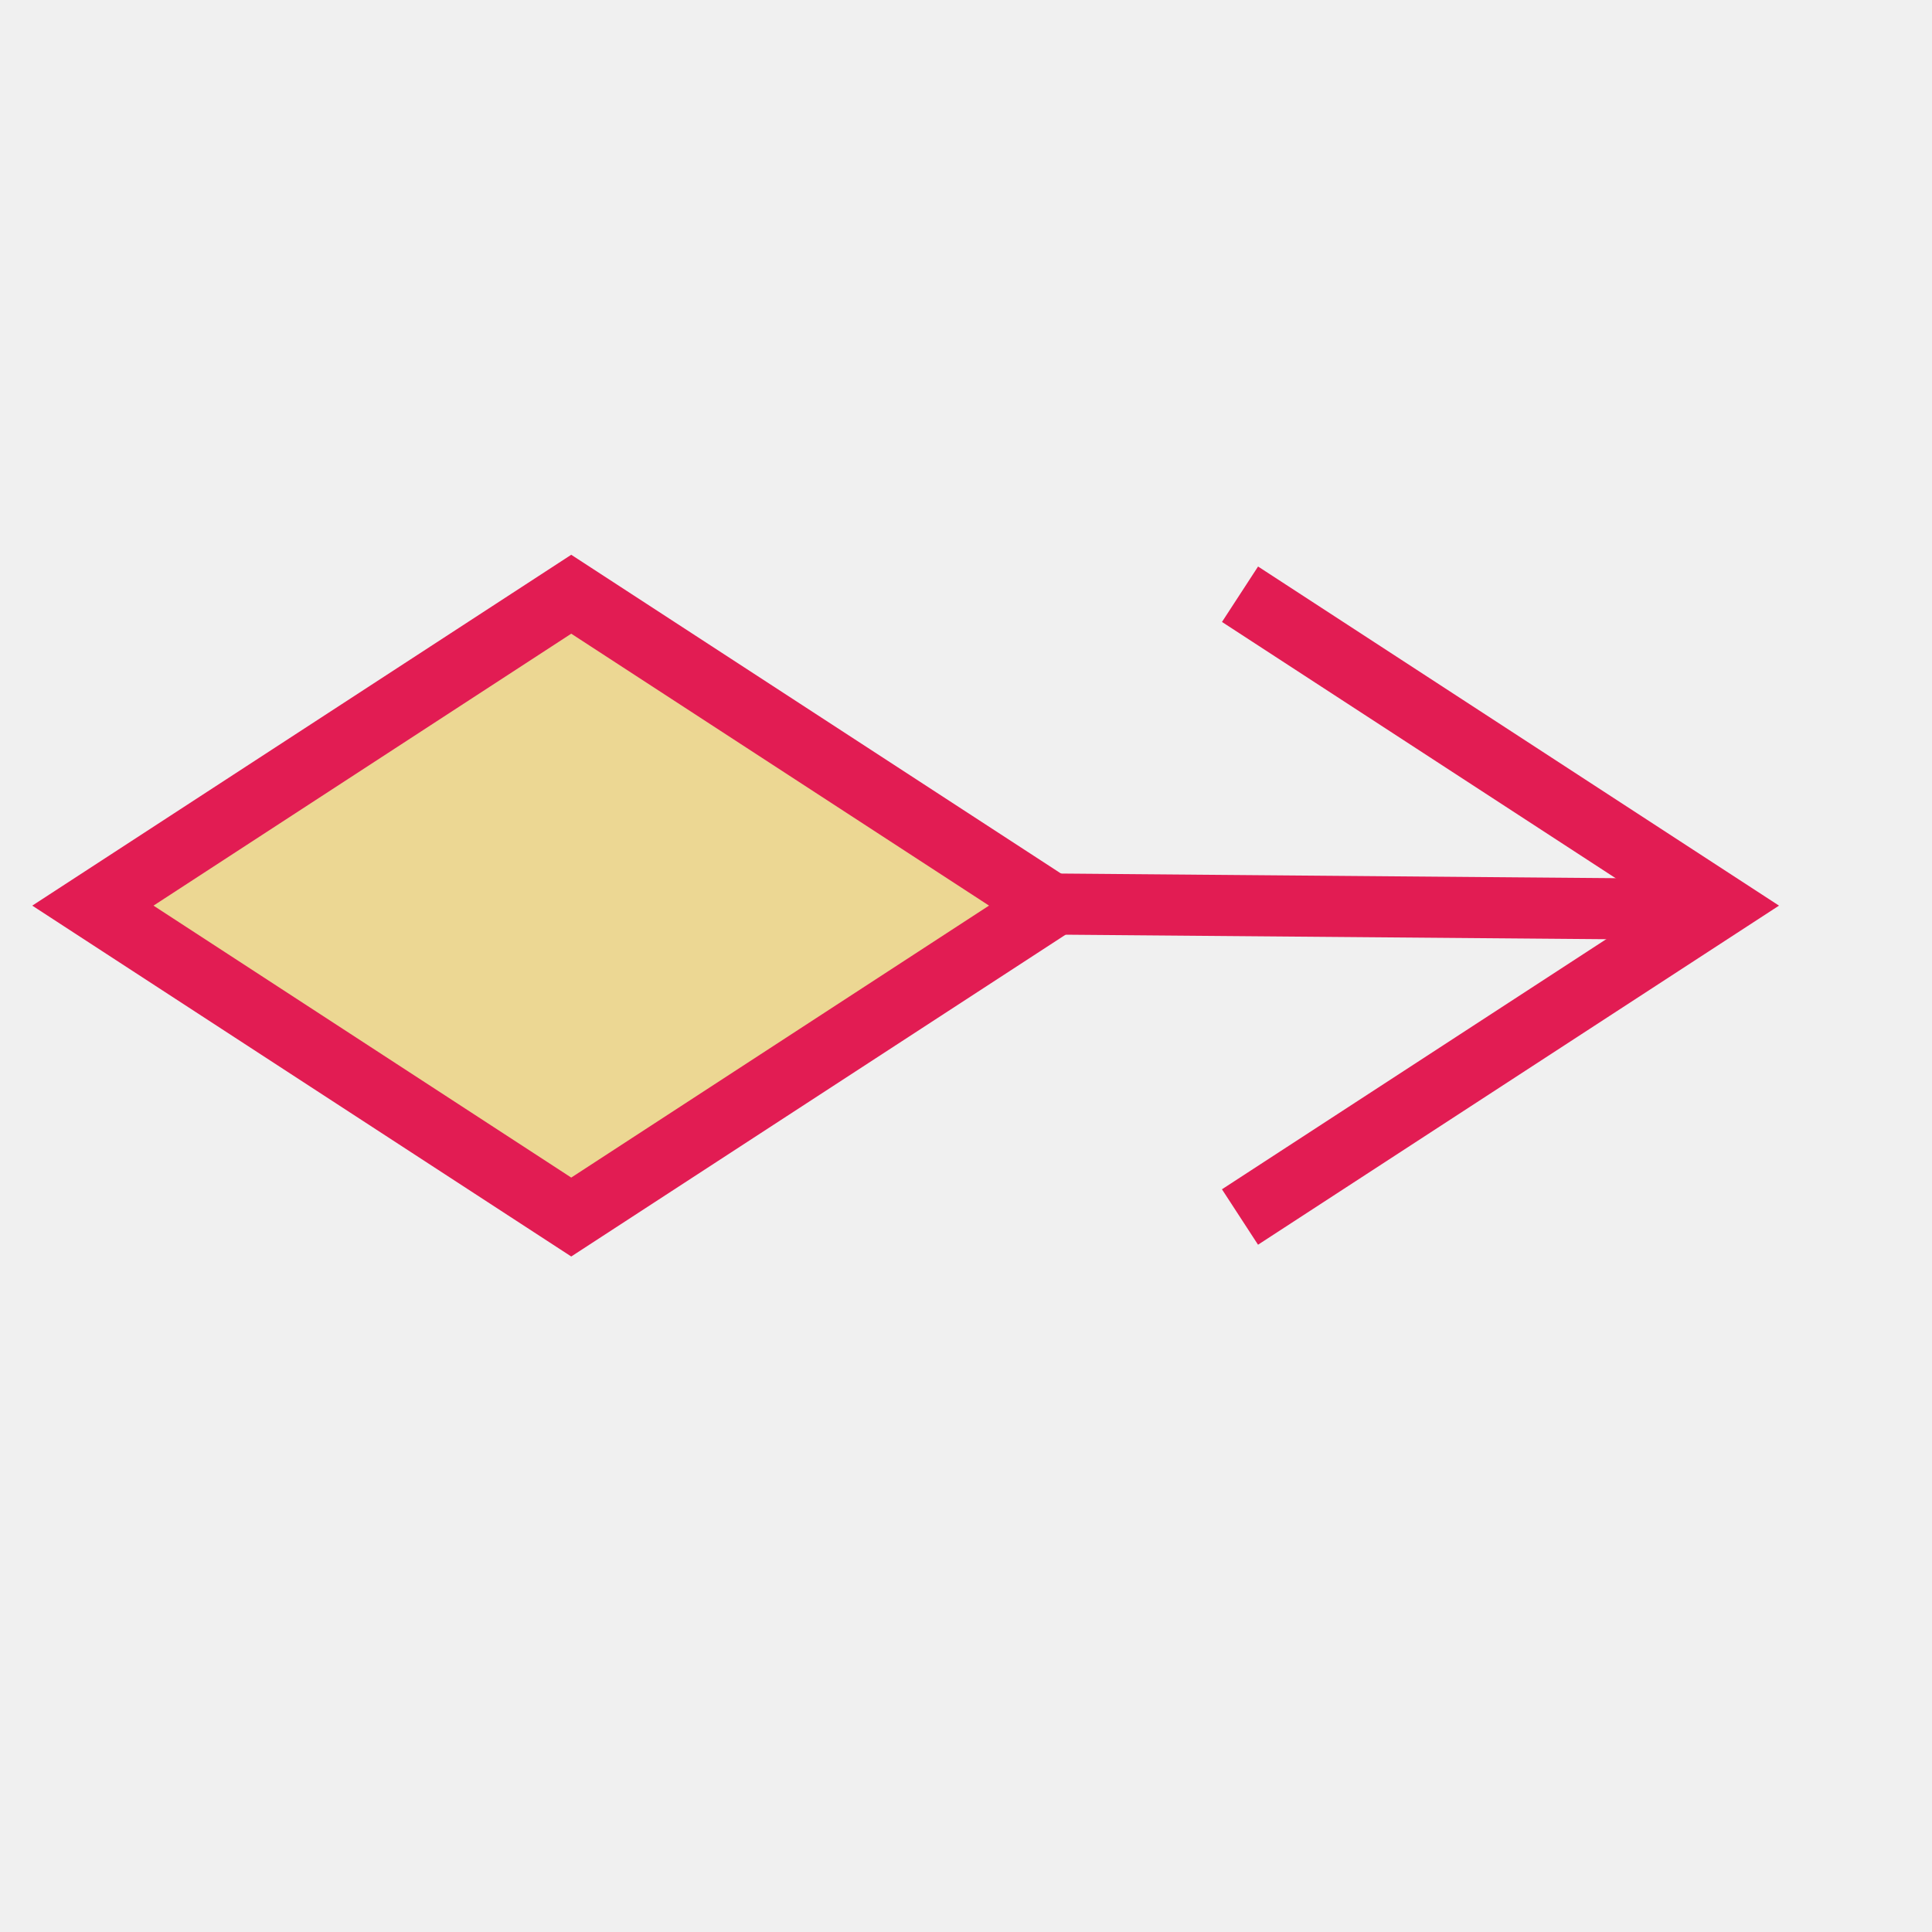
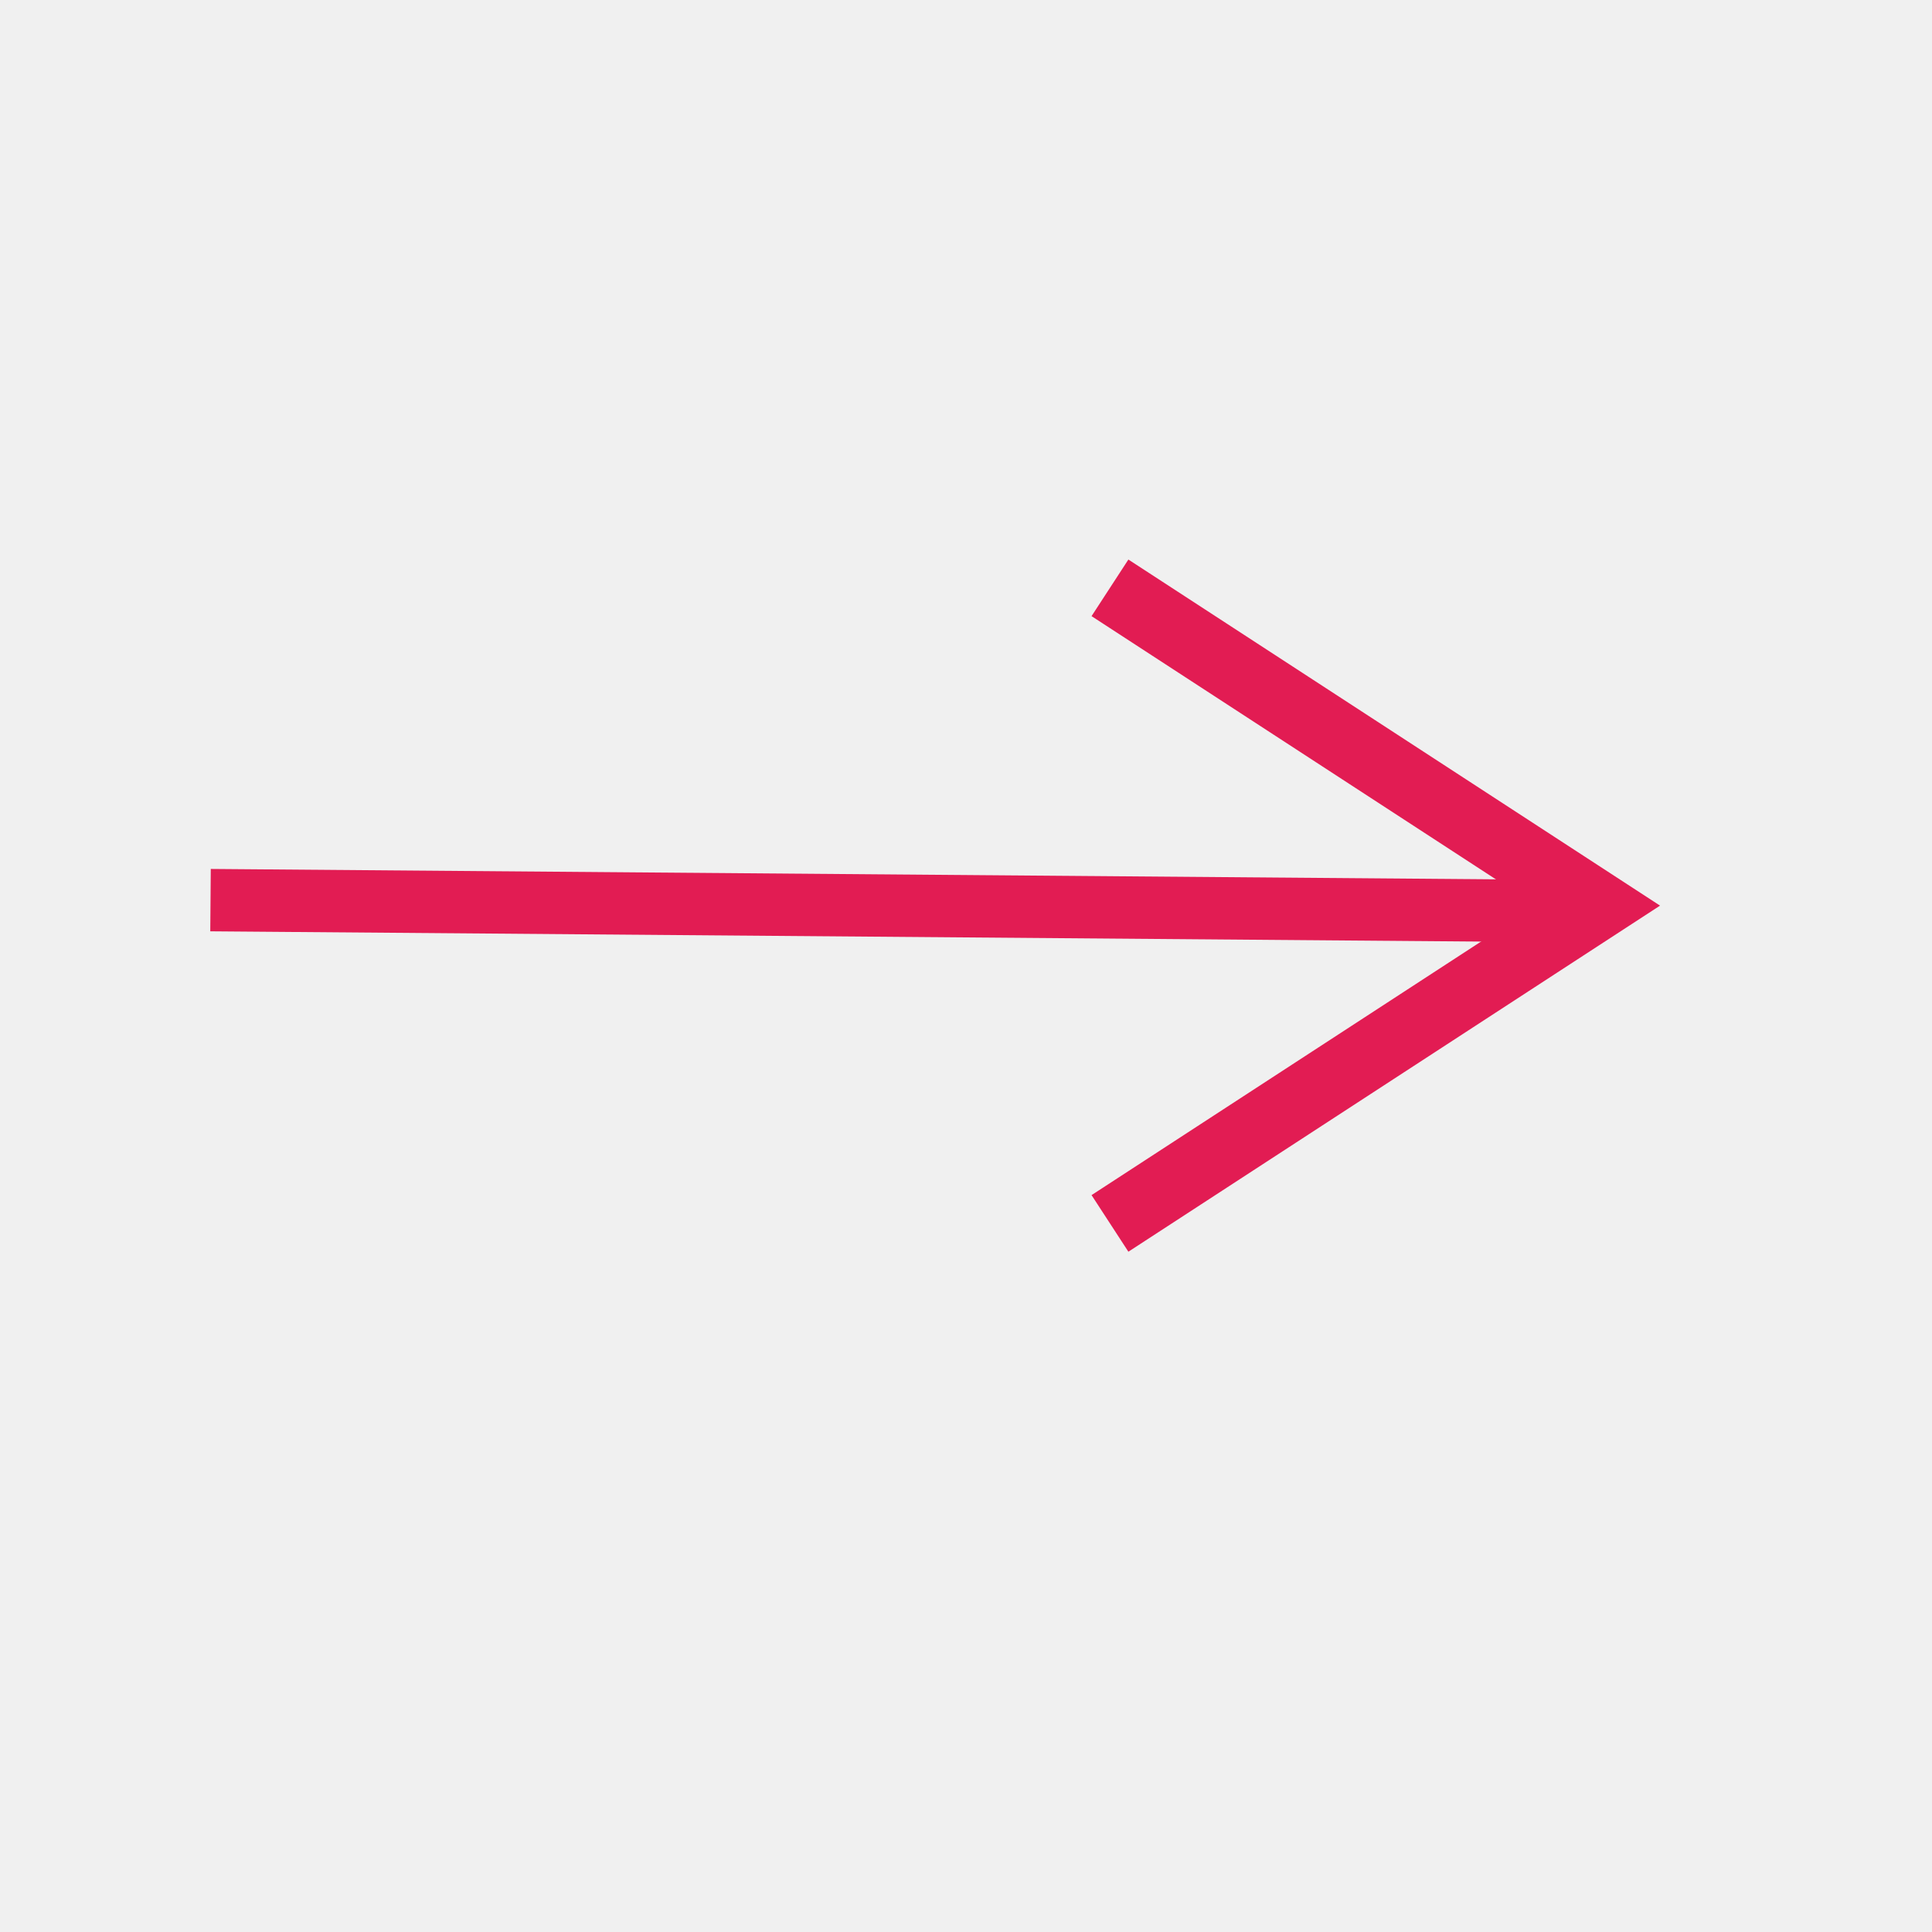
<svg xmlns="http://www.w3.org/2000/svg" xmlns:xlink="http://www.w3.org/1999/xlink" width="48pt" height="48pt" id="svg1725">
  <defs id="defs3">
-     <linearGradient xlink:href="#linearGradient1701" id="linearGradient3157" gradientUnits="userSpaceOnUse" gradientTransform="scale(1.548168,0.645925)" x1="3.835" y1="20.562" x2="46.021" y2="20.562" />
    <linearGradient id="linearGradient1701">
      <stop style="stop-color:#ebd48a;stop-opacity:1;" offset="0" id="stop1702" />
      <stop style="stop-color:#ebd48a;stop-opacity:0;" offset="1" id="stop1703" />
    </linearGradient>
-     <linearGradient xlink:href="#linearGradient1701" id="linearGradient1706" gradientTransform="scale(1.548168,0.645925)" x1="3.835" y1="20.562" x2="46.021" y2="20.562" gradientUnits="userSpaceOnUse" />
+     <linearGradient xlink:href="#linearGradient1701" id="linearGradient3157" gradientUnits="userSpaceOnUse" gradientTransform="scale(1.548168,0.645925)" x1="3.835" y1="20.562" x2="46.021" y2="20.562" />
    <marker style="overflow:visible;" id="Arrow2L" refX="0.0" refY="0.0" orient="auto">
      <path transform="scale(1.1) translate(-5,0)" d="M 8.719,4.034 L -2.207,0.016 L 8.719,-4.002 C 6.973,-1.63 6.983,1.616 8.719,4.034 z " style="font-size:12.0;fill-rule:evenodd;stroke-width:0.625;stroke-linejoin:round;" id="path1828" />
    </marker>
  </defs>
  <g id="layer1">
-     <g id="g2172" transform="matrix(1.145046,-1.145046,1.145046,1.145046,-11.82594,22.37303)">
-       <path id="path3132" d="M 13.245,19.796 L 26.393,33.165" style="color:#000000;fill:#ffffff;fill-opacity:1;fill-rule:evenodd;stroke:#e21c53;stroke-width:1.25;stroke-linecap:butt;stroke-linejoin:miter;marker:none;marker-start:none;marker-mid:none;marker-end:none;stroke-miterlimit:4;stroke-dashoffset:0;stroke-opacity:1;visibility:visible;display:block" />
-       <path id="path3133" d="M 5.592,21.262 L 3.177,9.838 L 14.601,12.253 L 17.017,23.677 L 5.592,21.262 z " style="color:#000000;fill:#ecd793;fill-opacity:1;fill-rule:evenodd;stroke:#e21c53;stroke-width:1.353;stroke-linecap:butt;stroke-linejoin:miter;marker:none;marker-start:none;marker-mid:none;marker-end:none;stroke-miterlimit:4;stroke-dashoffset:0;stroke-opacity:1;visibility:visible;display:block" />
-       <path id="path2494" d="M 24.275,21.927 L 26.69,33.351 L 15.266,30.935" style="color:#000000;fill:none;fill-opacity:1;fill-rule:evenodd;stroke:#e21c53;stroke-width:1.353;stroke-linecap:butt;stroke-linejoin:miter;marker:none;marker-start:none;marker-mid:none;marker-end:none;stroke-miterlimit:4;stroke-dashoffset:0;stroke-opacity:1;visibility:visible;display:block" />
-     </g>
+     <path style="color:#000000;fill:#ffffff;fill-opacity:1;fill-rule:evenodd;stroke:#e21c53;stroke-width:2.066;stroke-linecap:butt;stroke-linejoin:miter;marker:none;marker-start:none;marker-mid:none;marker-end:none;stroke-miterlimit:4;stroke-dashoffset:0;stroke-opacity:1;visibility:visible;display:block" d="M 6.974,29.818 L 51.951,30.182" id="path3117" />
+     <path style="color:#000000;fill:none;fill-opacity:1;fill-rule:evenodd;stroke:#e21c53;stroke-width:2.237;stroke-linecap:butt;stroke-linejoin:miter;marker:none;marker-start:none;marker-mid:none;marker-end:none;stroke-miterlimit:4;stroke-dashoffset:0;stroke-opacity:1;visibility:visible;display:block" d="M 36.769,19.473 L 52.941,30 L 36.769,40.527" id="path2494" />
  </g>
</svg>
